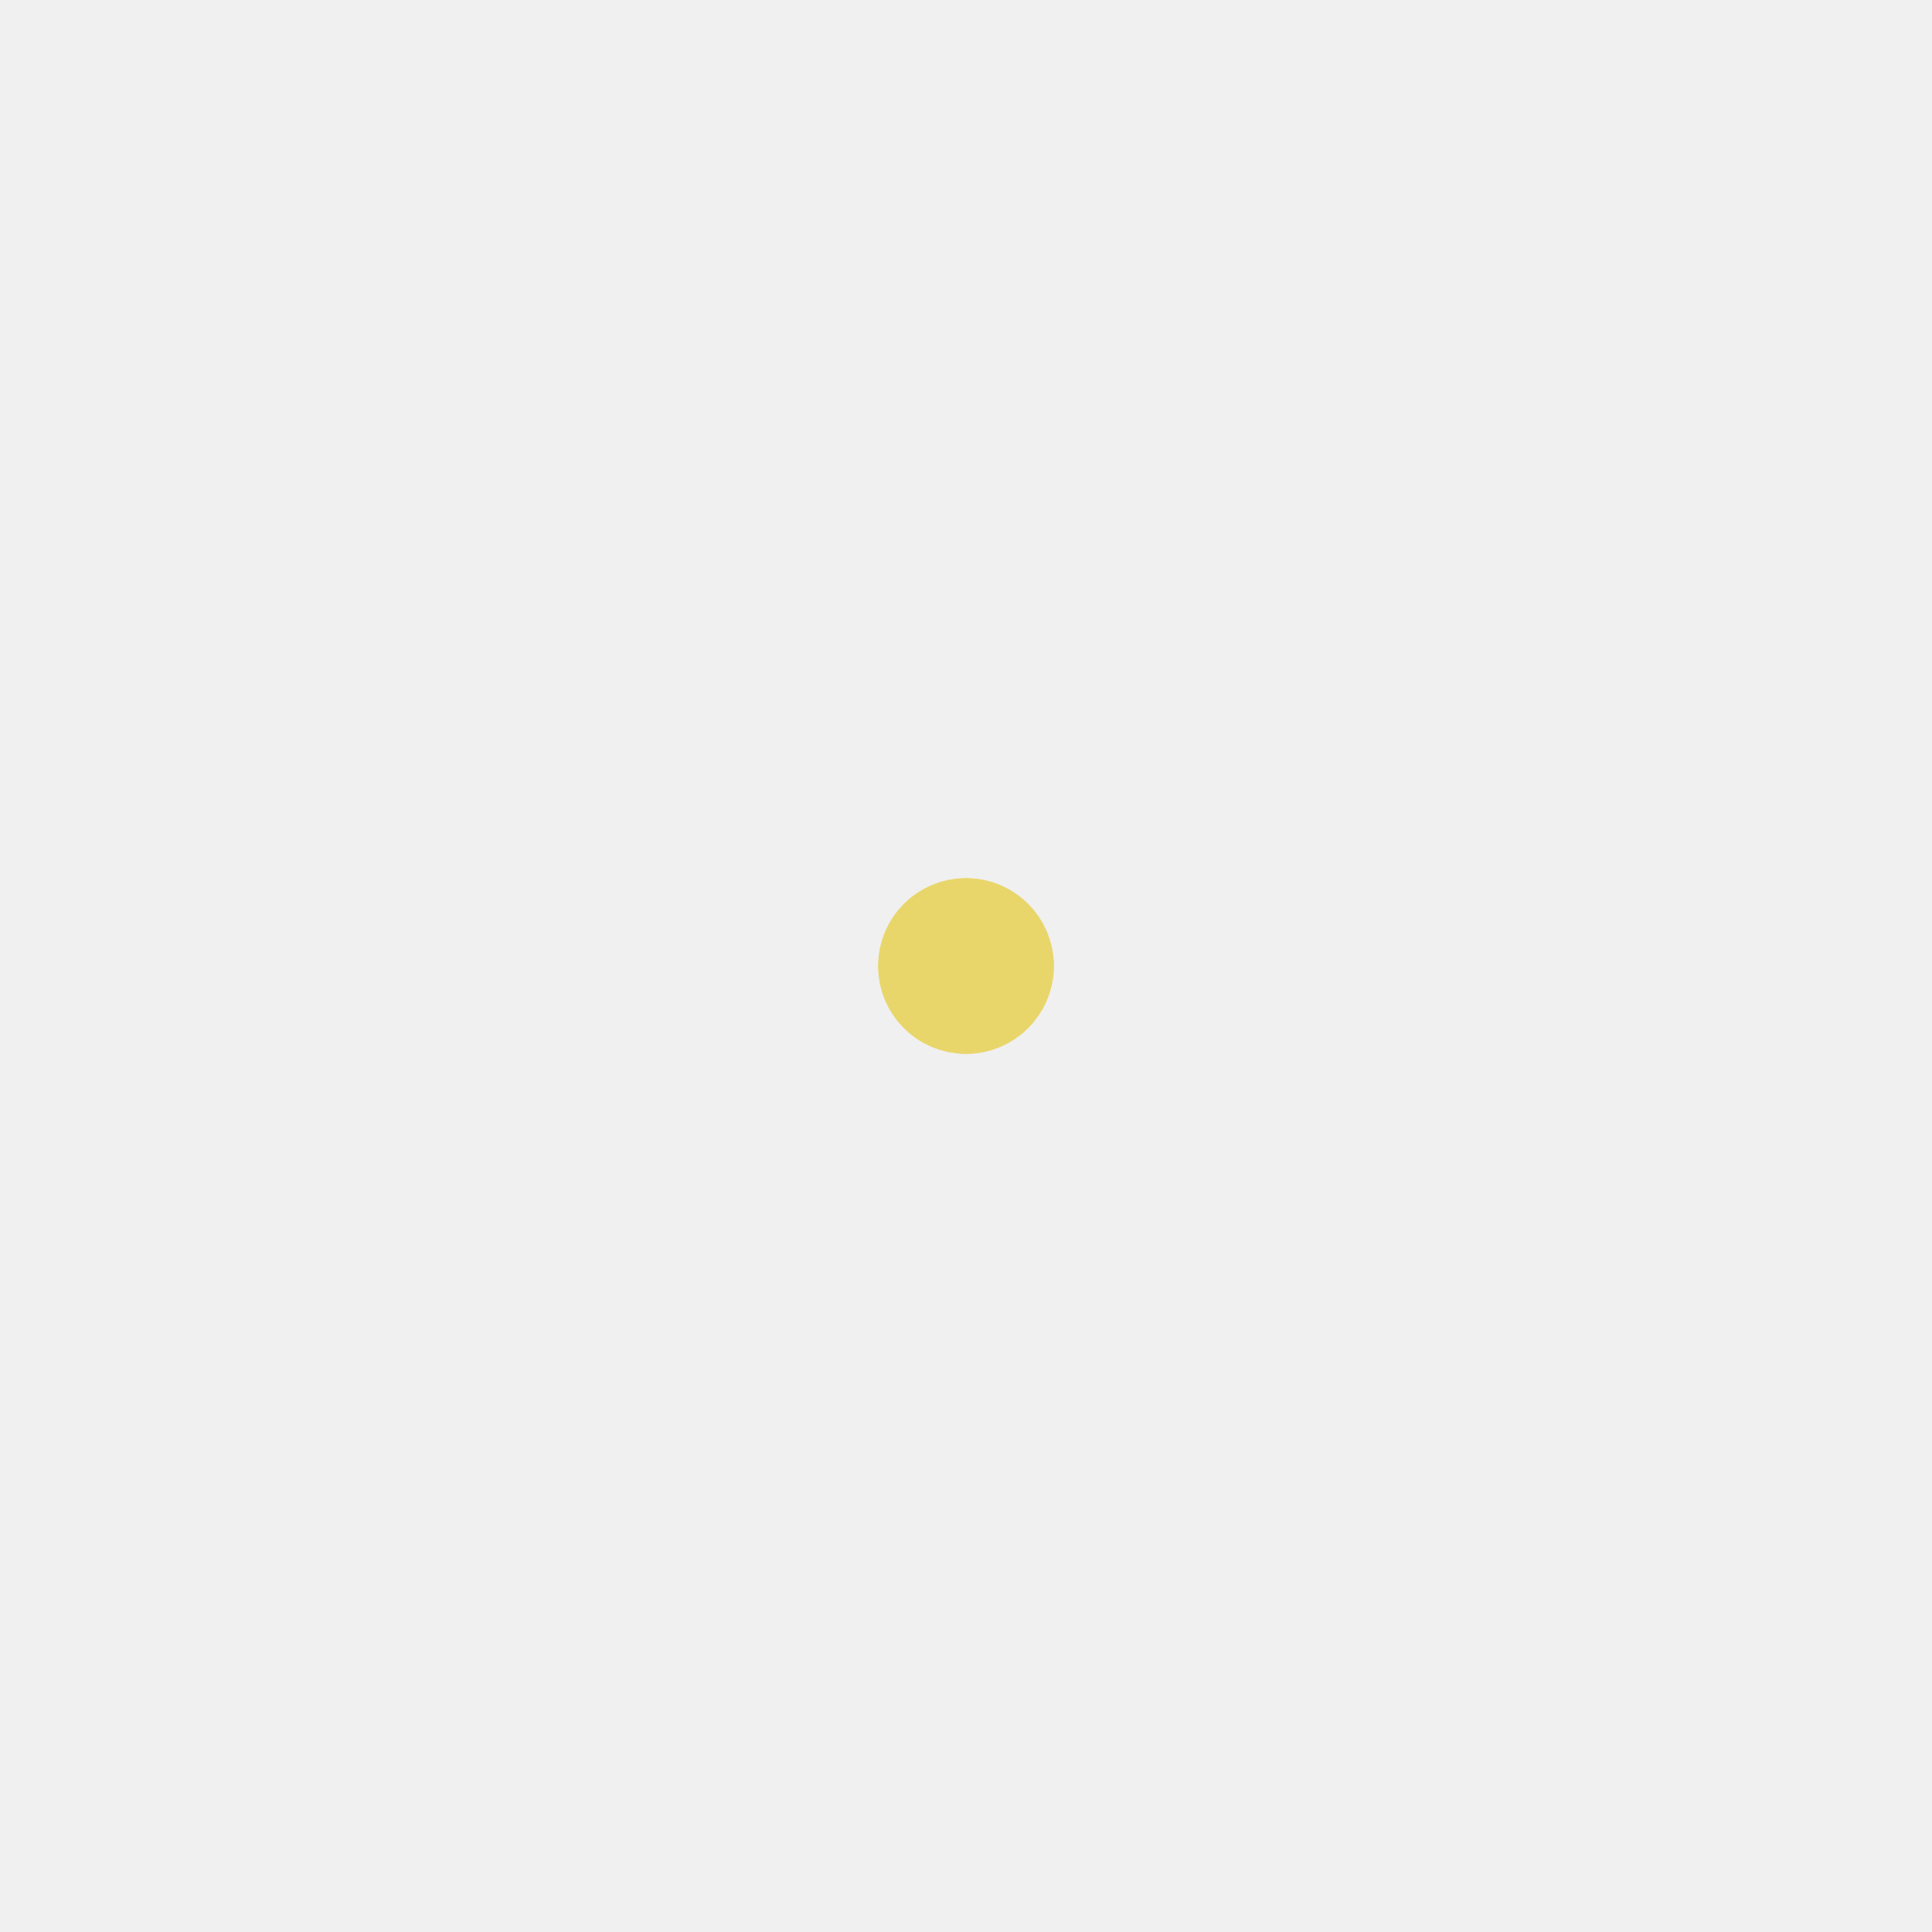
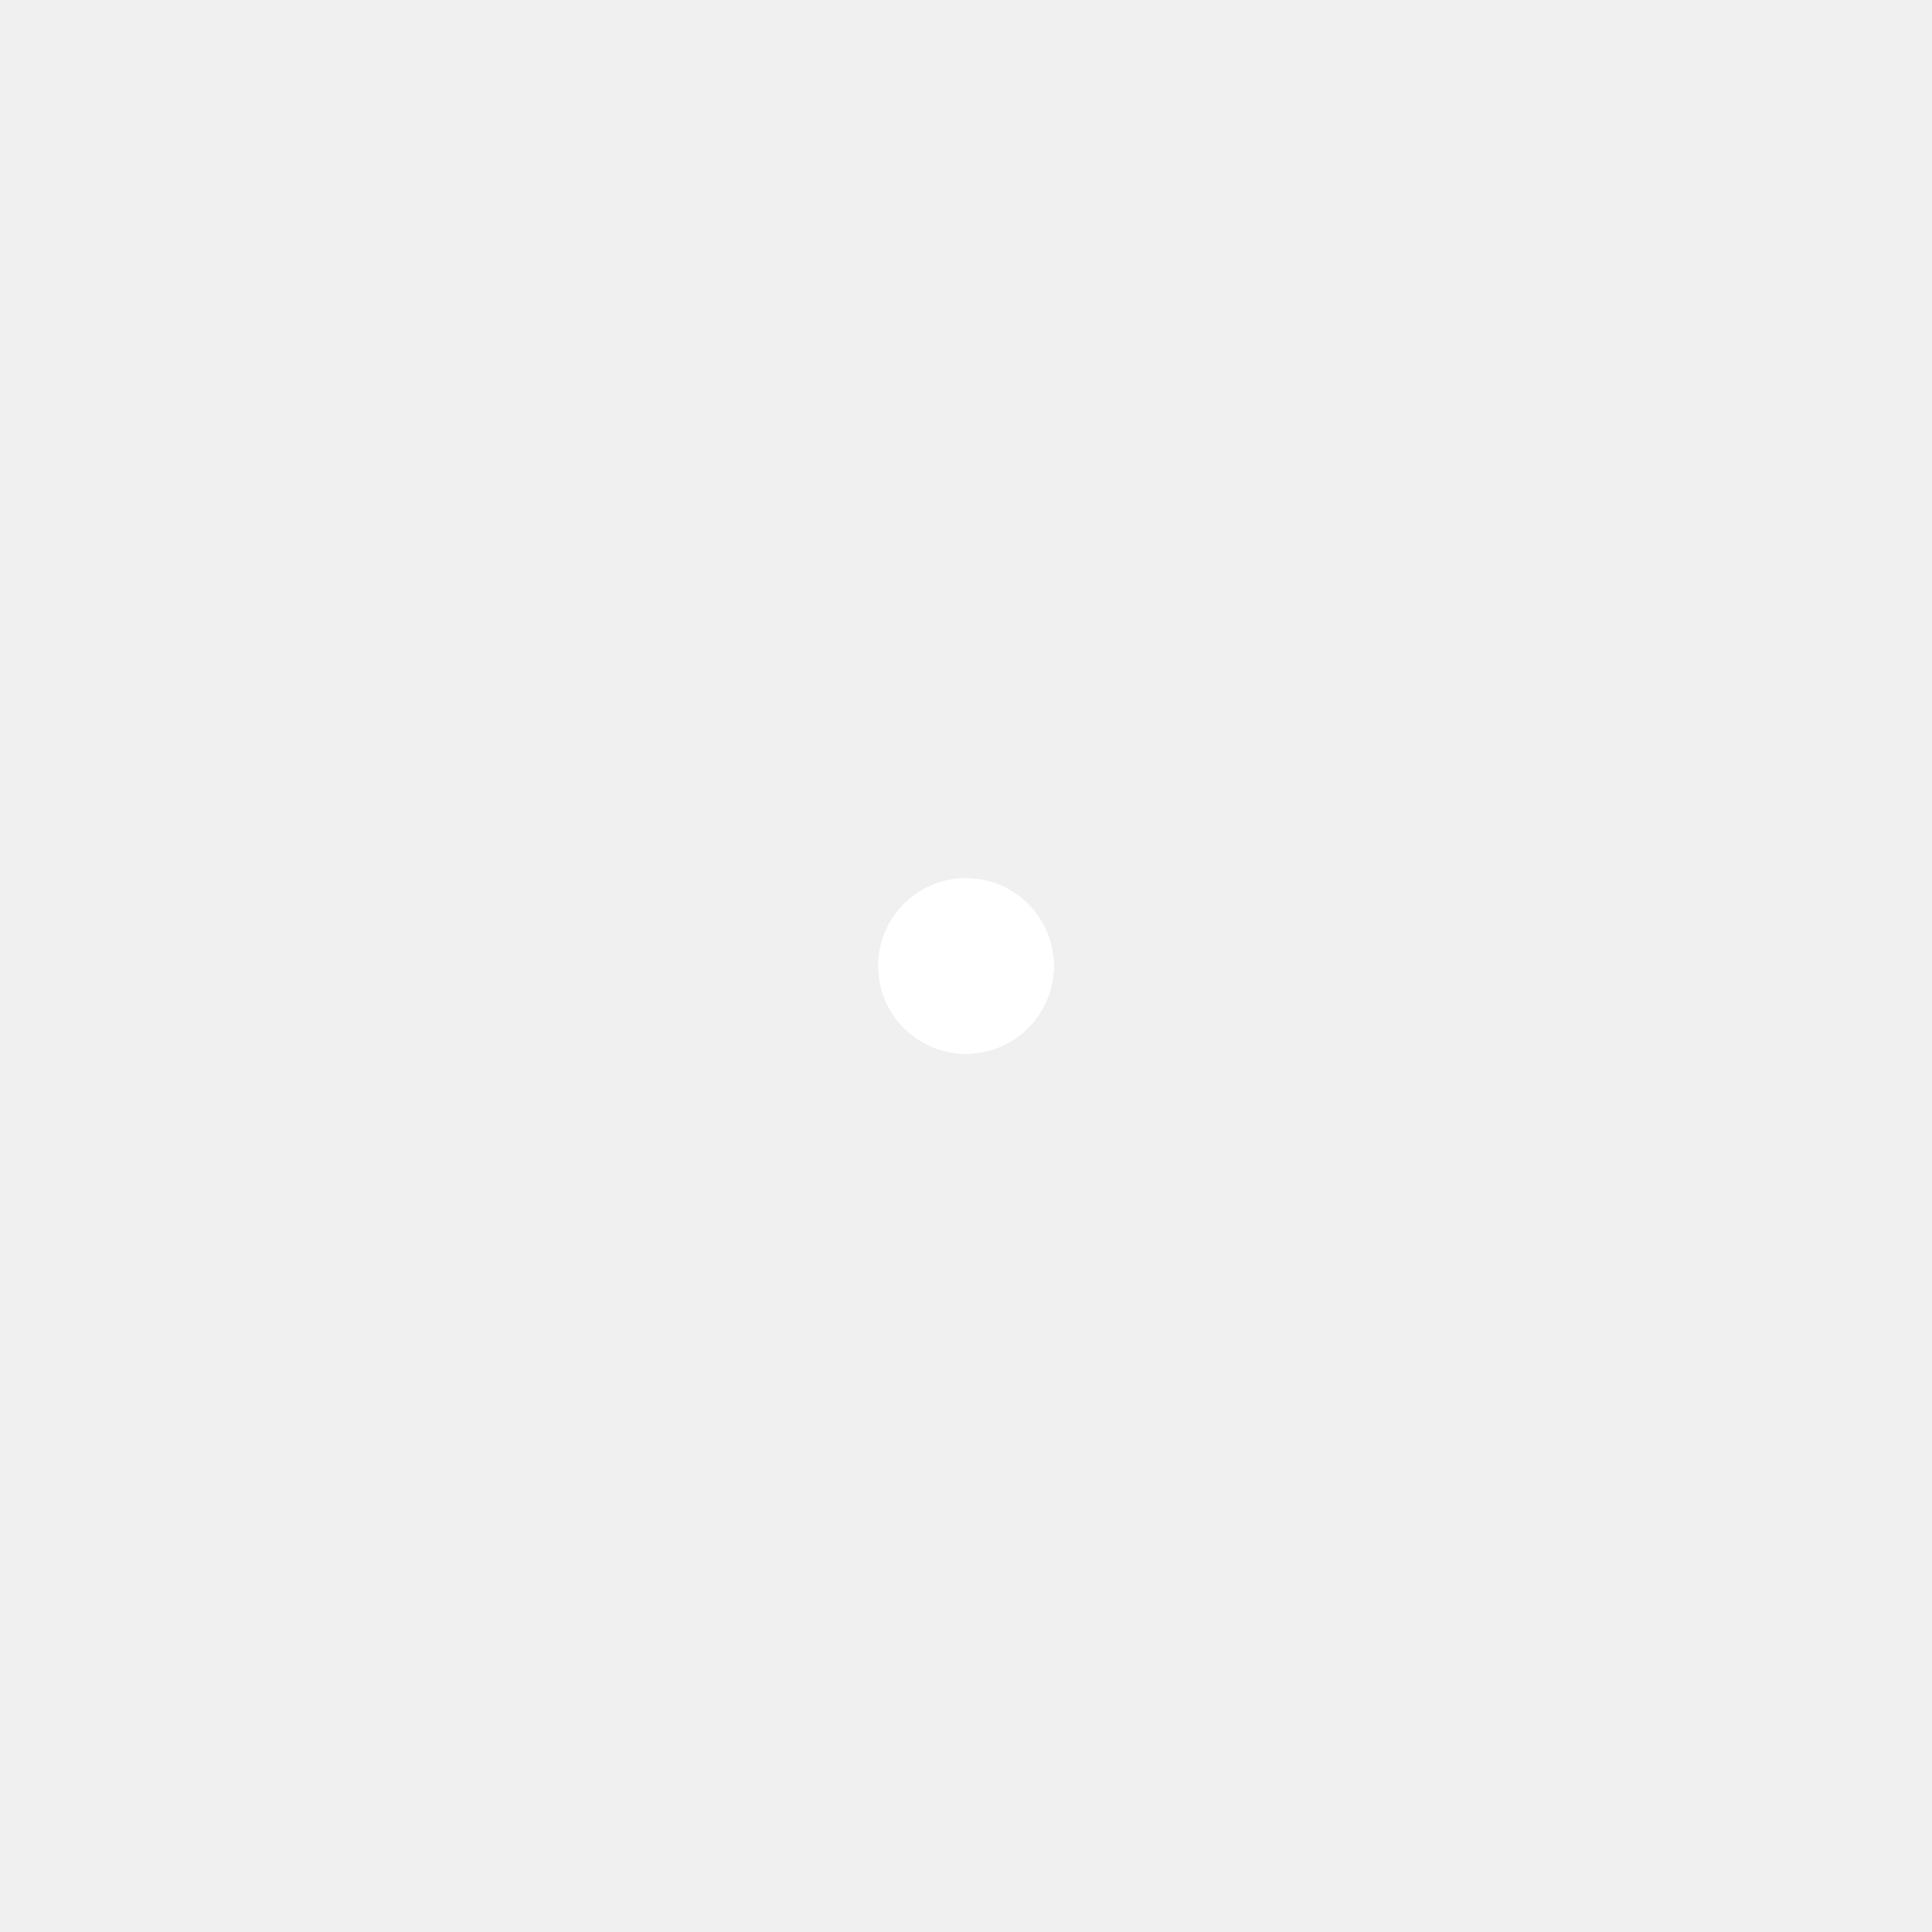
- <svg xmlns="http://www.w3.org/2000/svg" width="44" height="44" viewBox="0 0 44 44" stroke="#e9d66b">
+ <svg xmlns="http://www.w3.org/2000/svg" width="44" height="44" viewBox="0 0 44 44" stroke="#fff">
  <g fill="none" fill-rule="evenodd" stroke-width="2">
    <circle cx="22" cy="22" r="1">
      <animate attributeName="r" begin="0s" dur="1.8s" values="1; 20" calcMode="spline" keyTimes="0; 1" keySplines="0.165, 0.84, 0.44, 1" repeatCount="indefinite" />
      <animate attributeName="stroke-opacity" begin="0s" dur="1.8s" values="1; 0" calcMode="spline" keyTimes="0; 1" keySplines="0.3, 0.61, 0.355, 1" repeatCount="indefinite" />
    </circle>
    <circle cx="22" cy="22" r="1">
      <animate attributeName="r" begin="-0.9s" dur="1.8s" values="1; 20" calcMode="spline" keyTimes="0; 1" keySplines="0.165, 0.84, 0.44, 1" repeatCount="indefinite" />
      <animate attributeName="stroke-opacity" begin="-0.9s" dur="1.8s" values="1; 0" calcMode="spline" keyTimes="0; 1" keySplines="0.3, 0.61, 0.355, 1" repeatCount="indefinite" />
    </circle>
  </g>
</svg>
